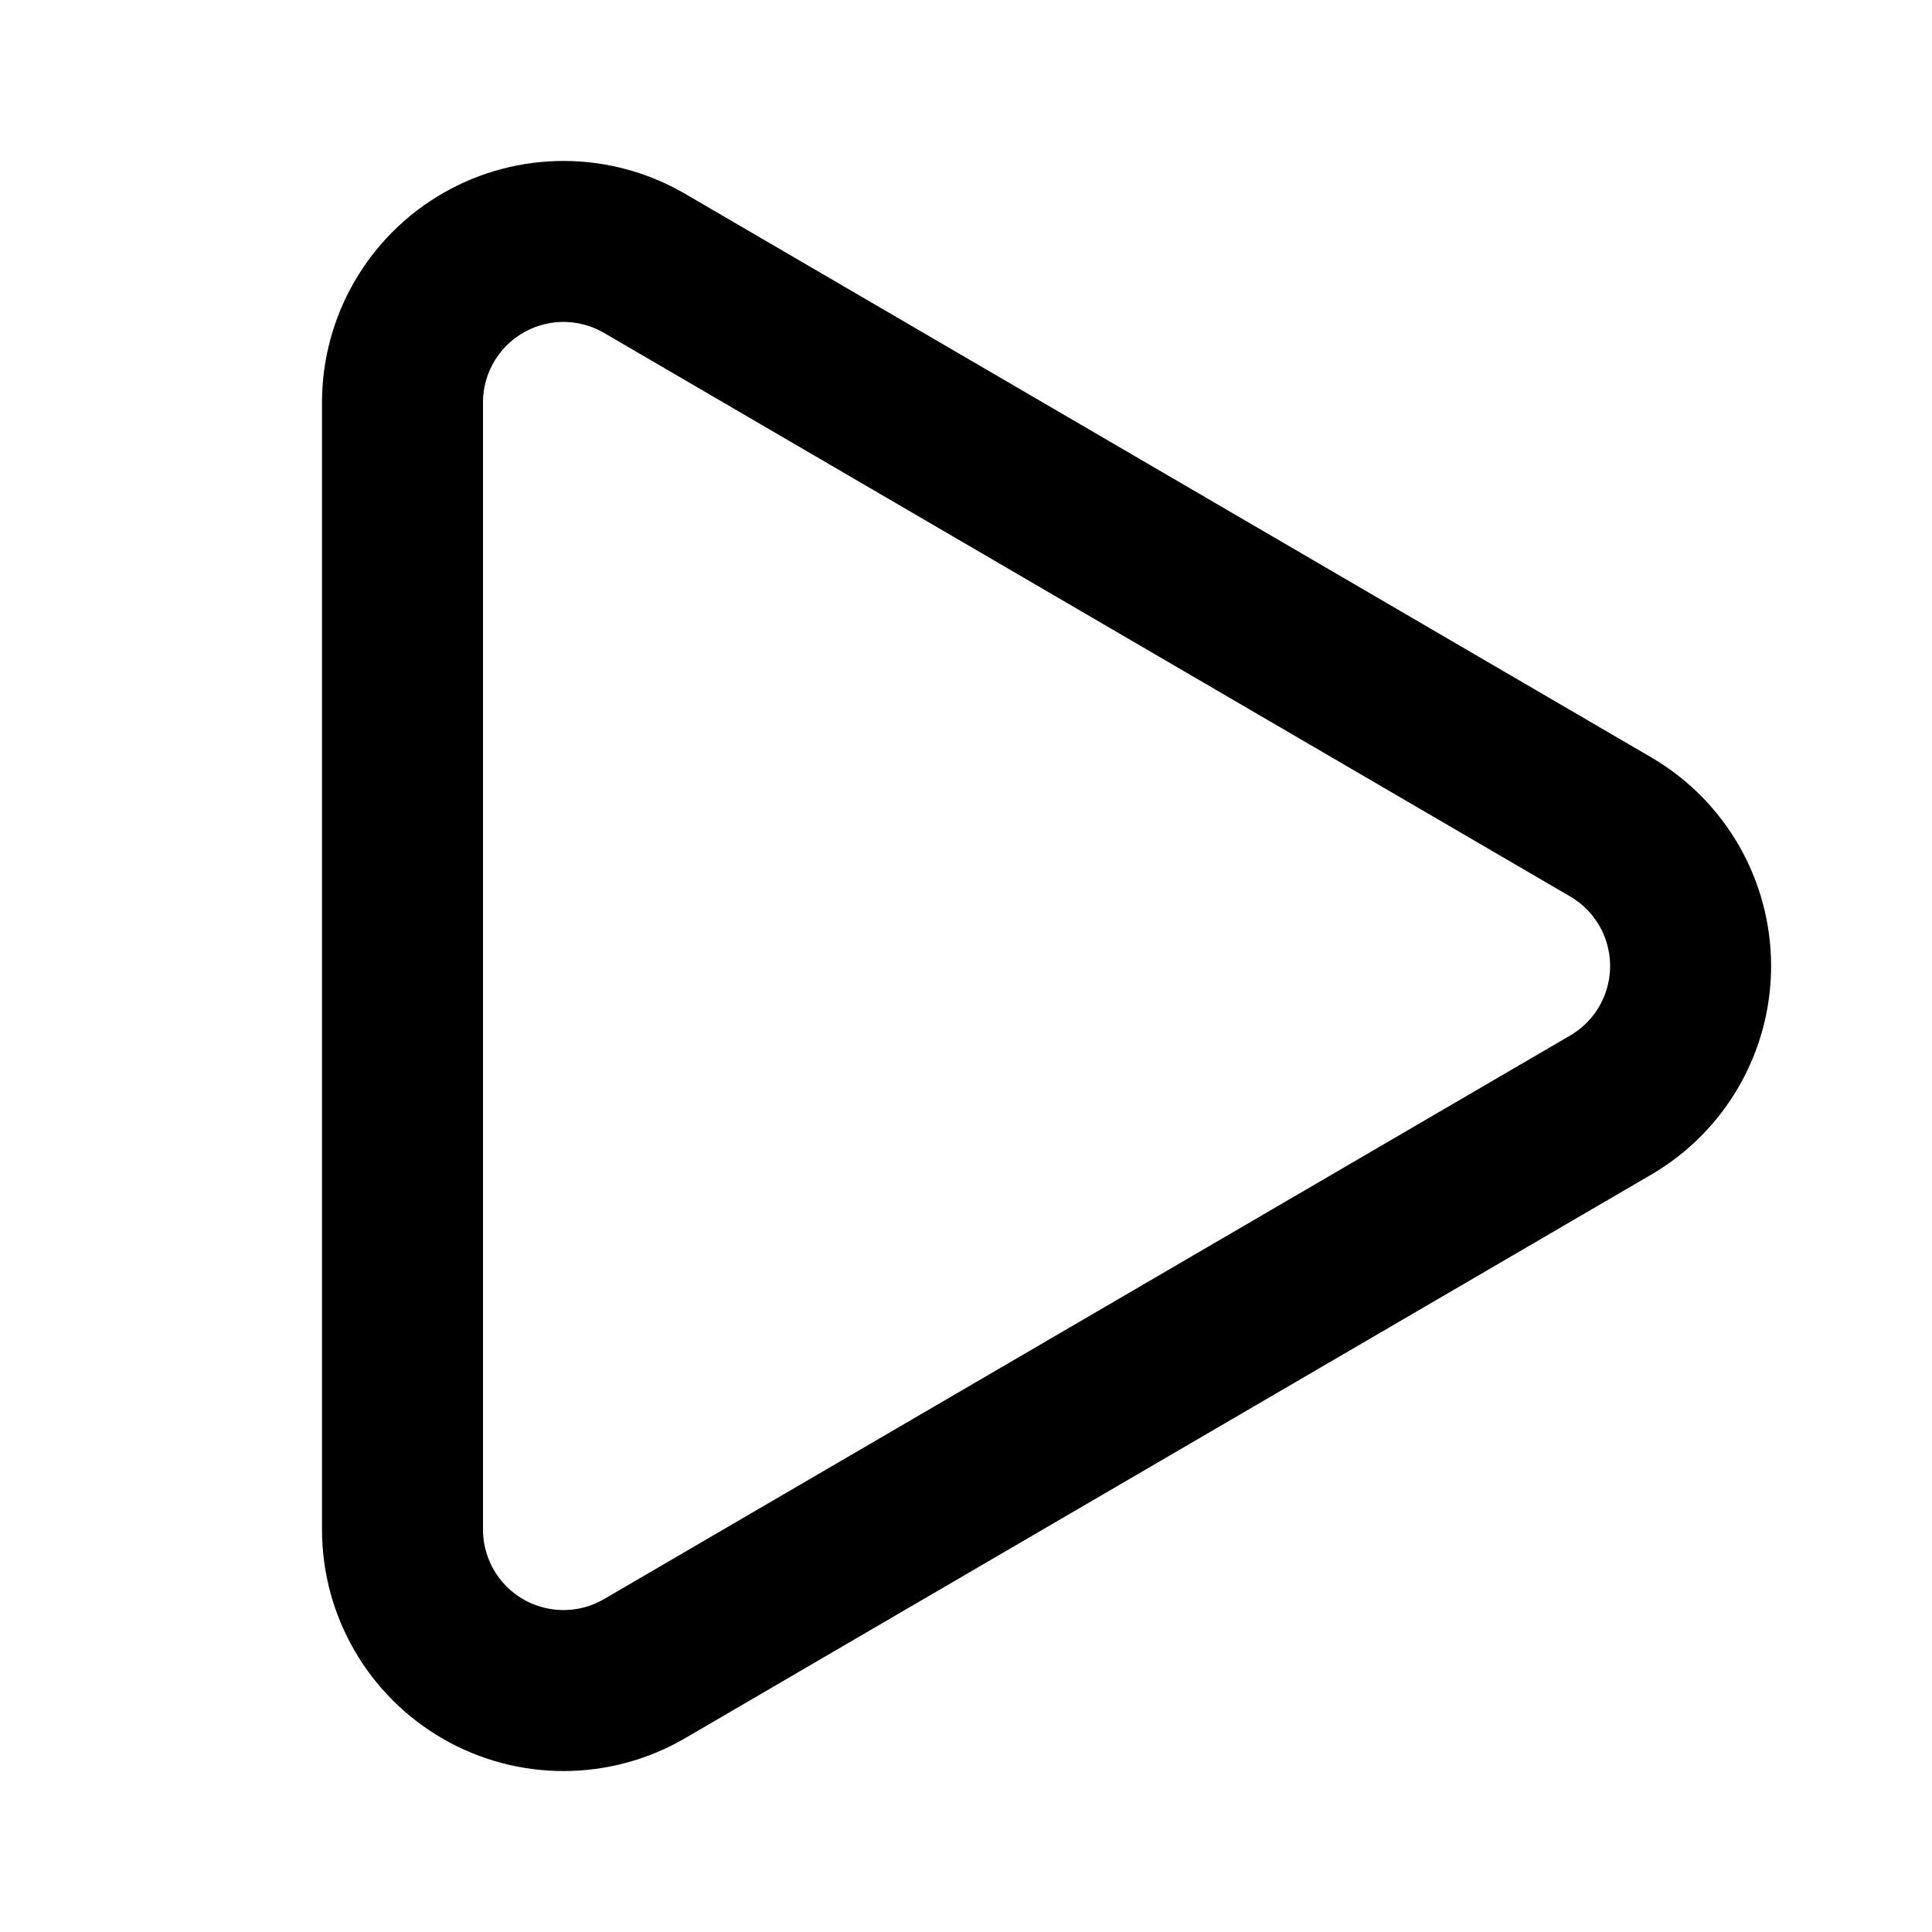
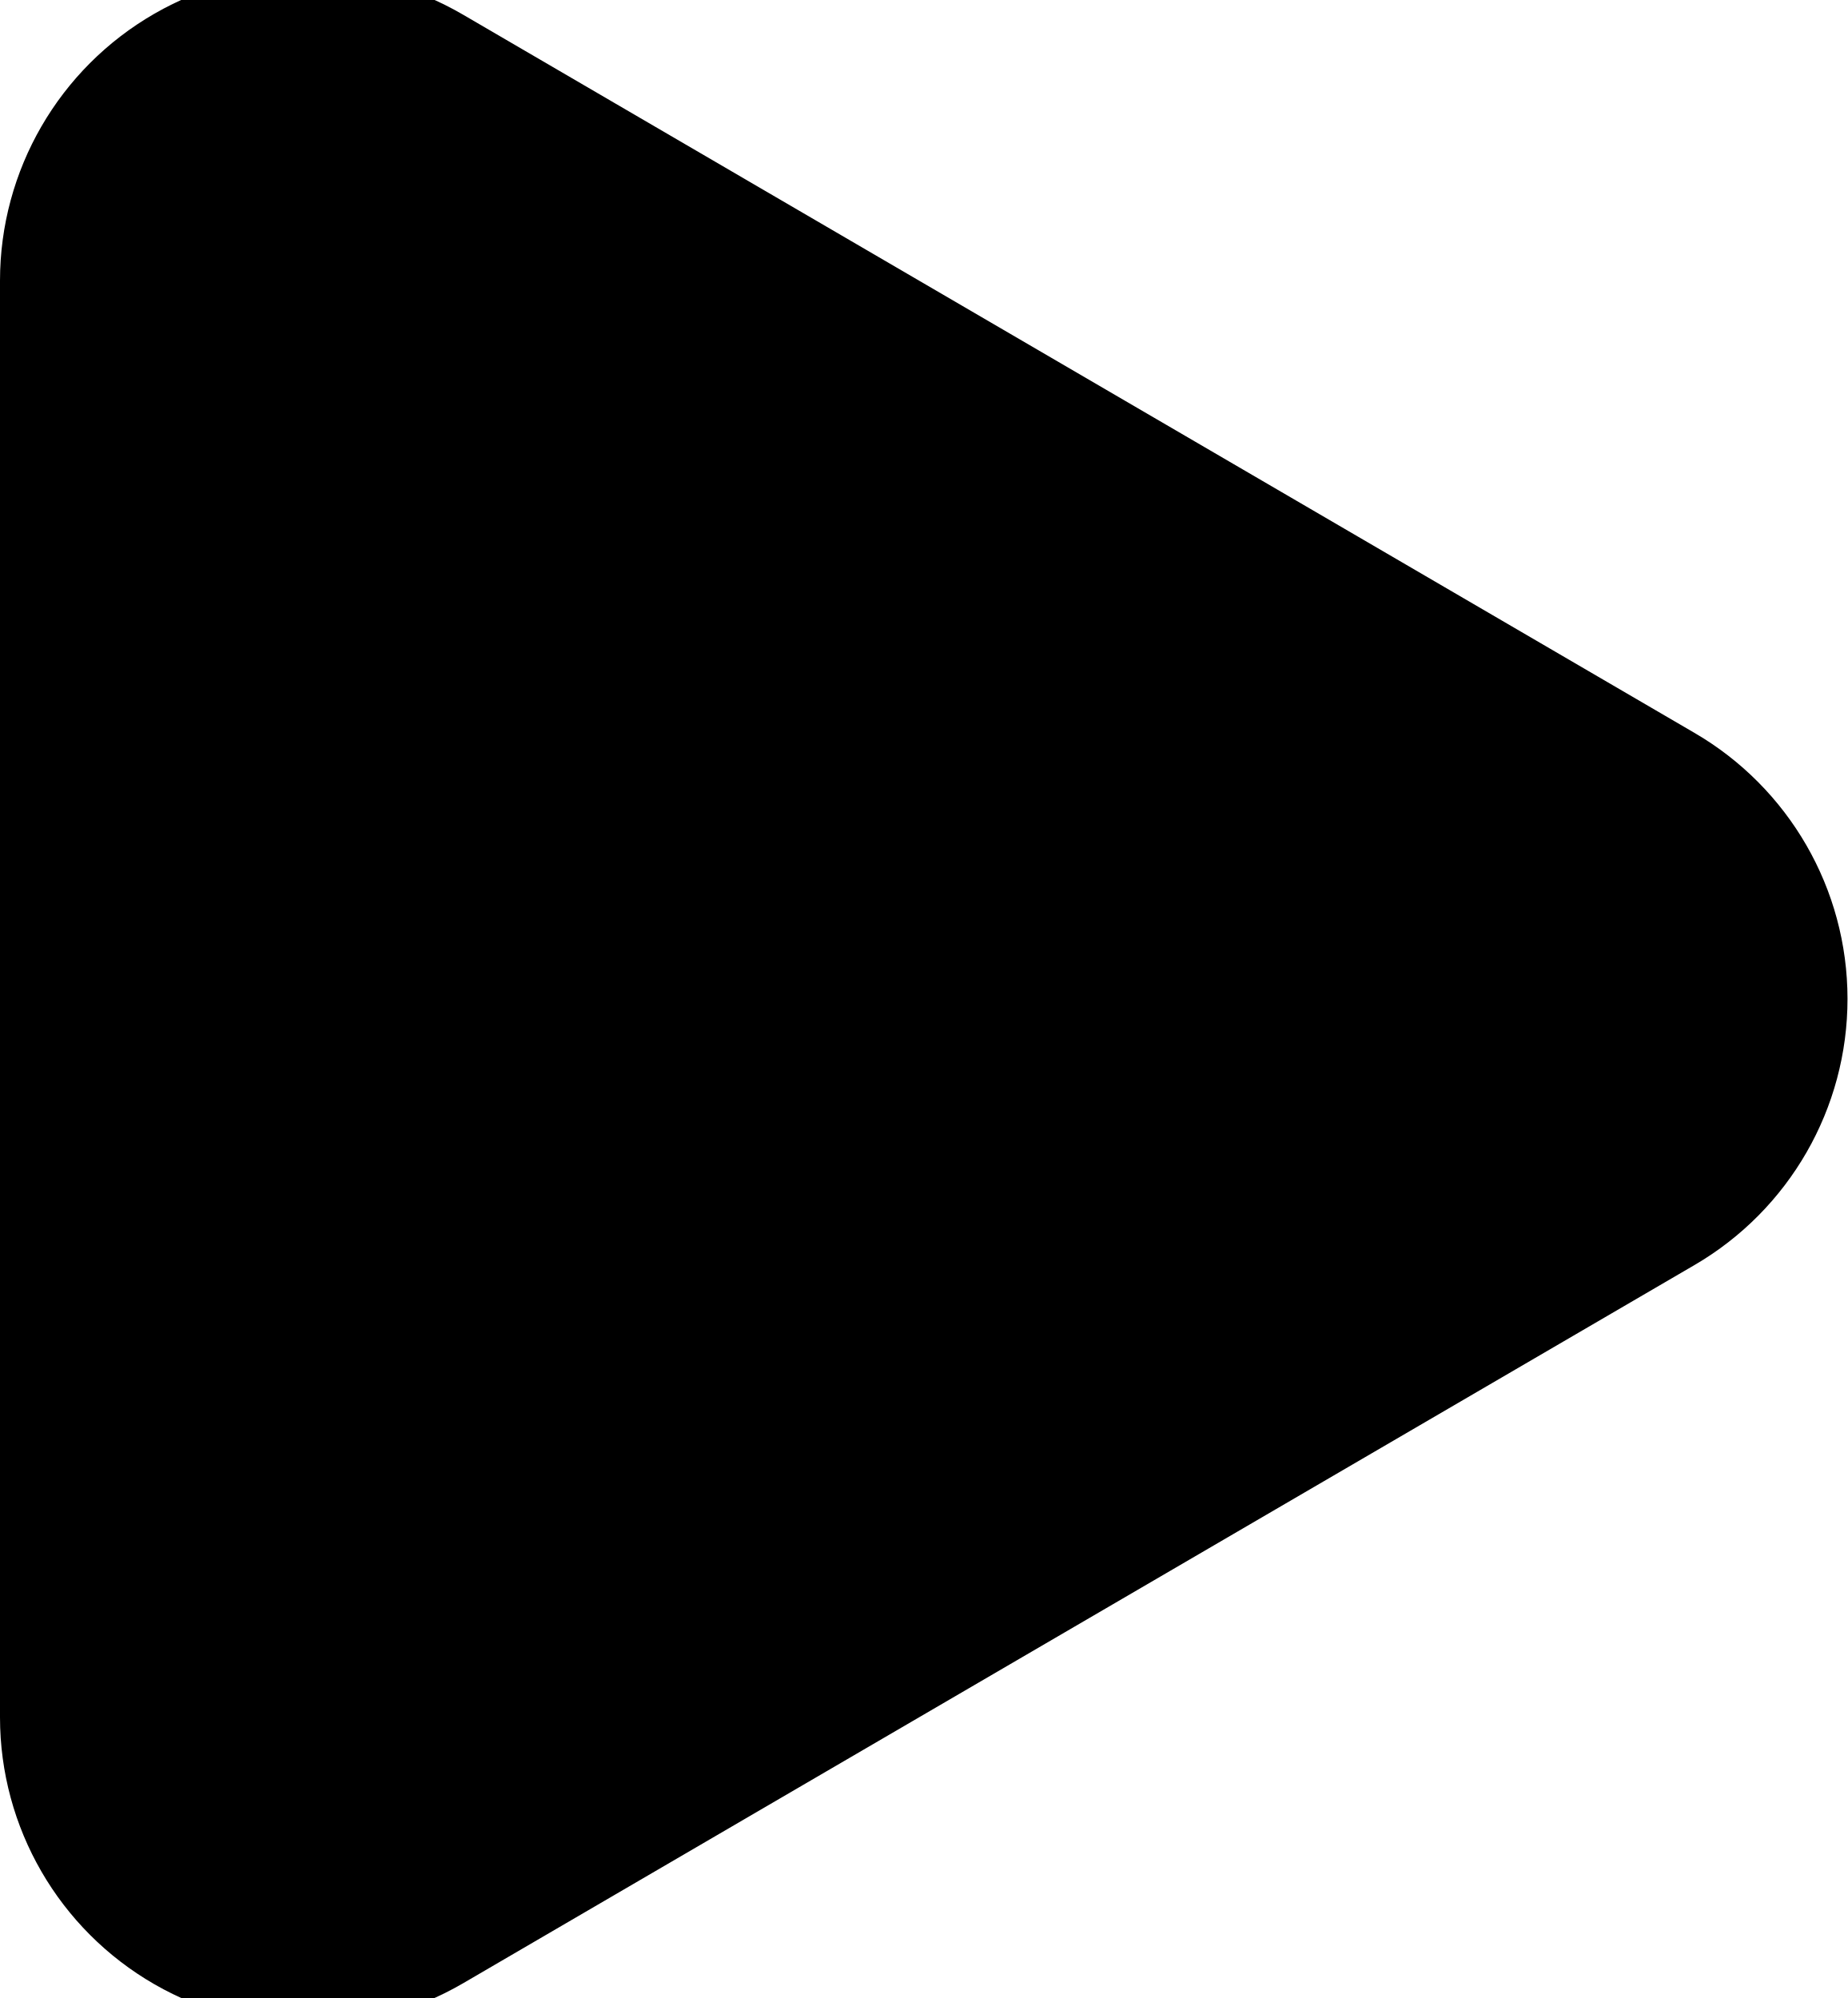
- <svg xmlns="http://www.w3.org/2000/svg" width="24" height="24" viewBox="0 0 24 24" fill="none" stroke="currentColor" stroke-width="2" stroke-linecap="round" stroke-linejoin="round" class="lucide lucide-play-icon lucide-play">
-   <path d="M5 5a2 2 0 0 1 3.008-1.728l11.997 6.998a2 2 0 0 1 .003 3.458l-12 7A2 2 0 0 1 5 19z" />
+ <svg xmlns="http://www.w3.org/2000/svg" version="1.1" width="18.001" height="19.47" viewBox="0,0,18.001,19.47">
+   <g transform="translate(-232,-170.2652)">
+     <g fill="#000000" stroke="#000000" stroke-width="2" stroke-linecap="round" stroke-linejoin="round" stroke-miterlimit="10">
+       <path d="M233,173c-0,-0.716 0.383,-1.378 1.004,-1.735c0.621,-0.357 1.386,-0.354 2.004,0.007l11.997,6.998c0.616,0.358 0.996,1.016 0.996,1.728c0.001,0.712 -0.378,1.371 -0.993,1.73l-12,7c-0.619,0.361 -1.383,0.364 -2.004,0.007c-0.621,-0.357 -1.004,-1.019 -1.004,-1.735z" />
+     </g>
+   </g>
</svg>
